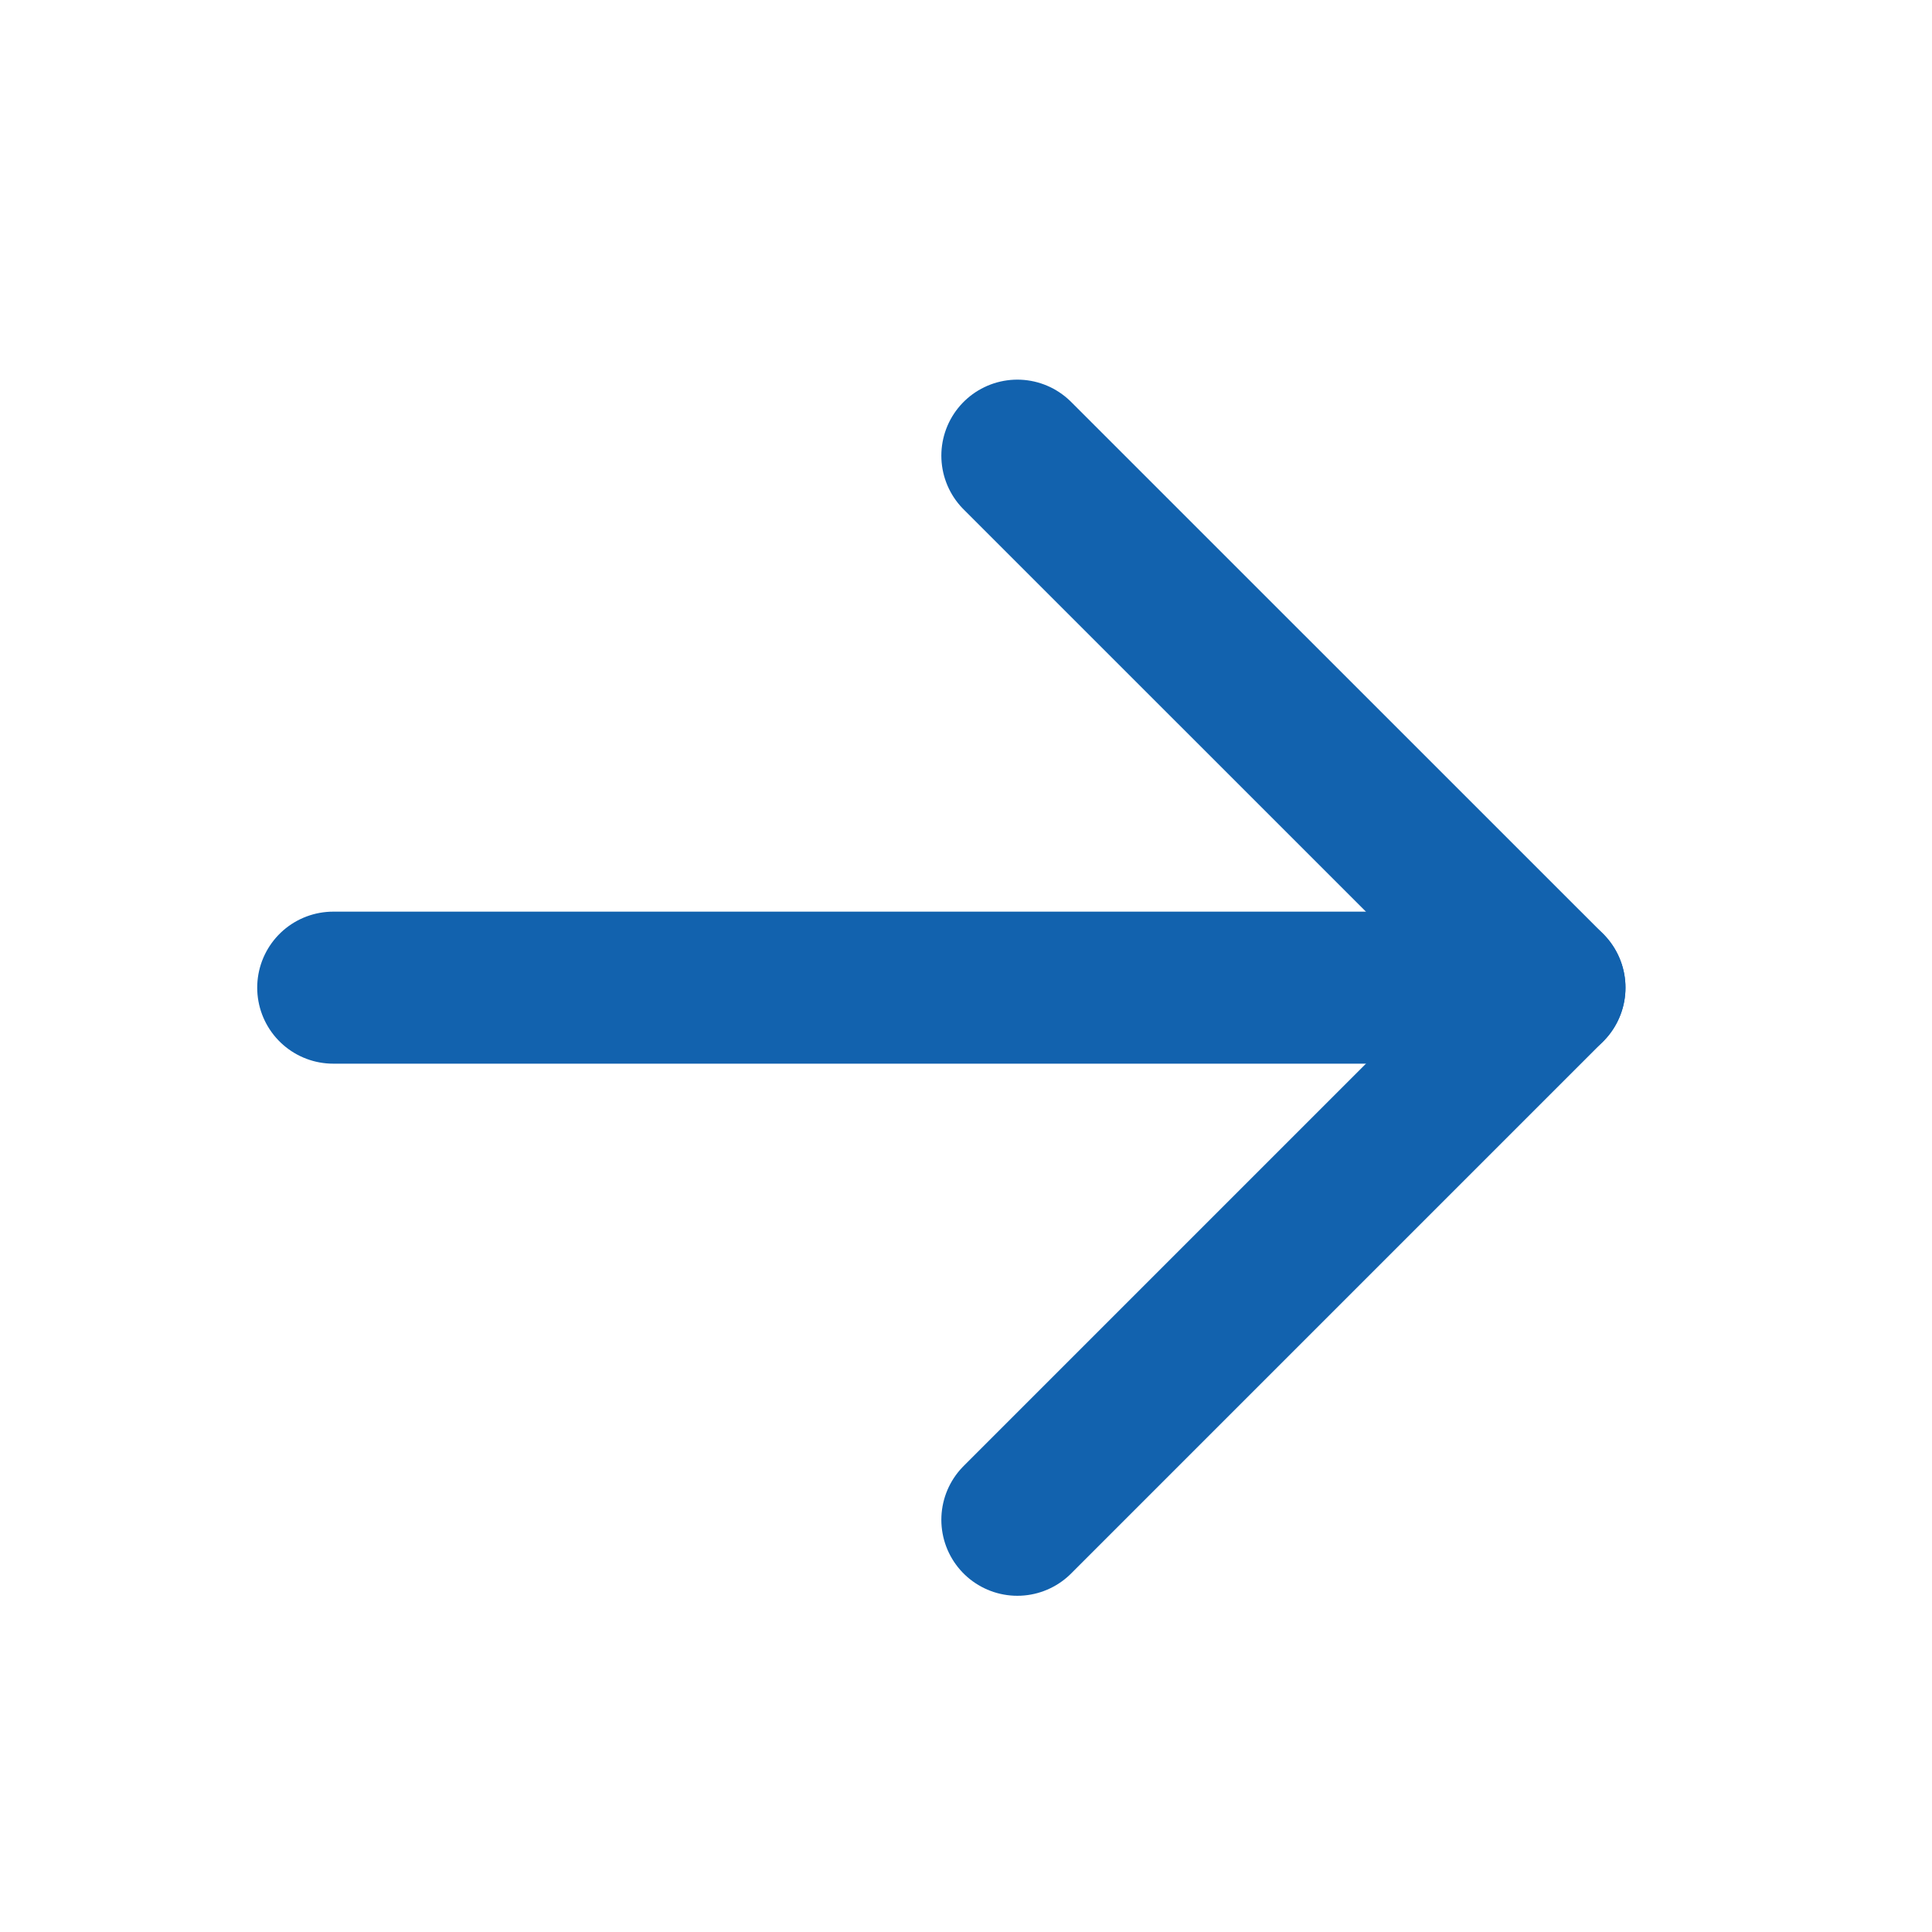
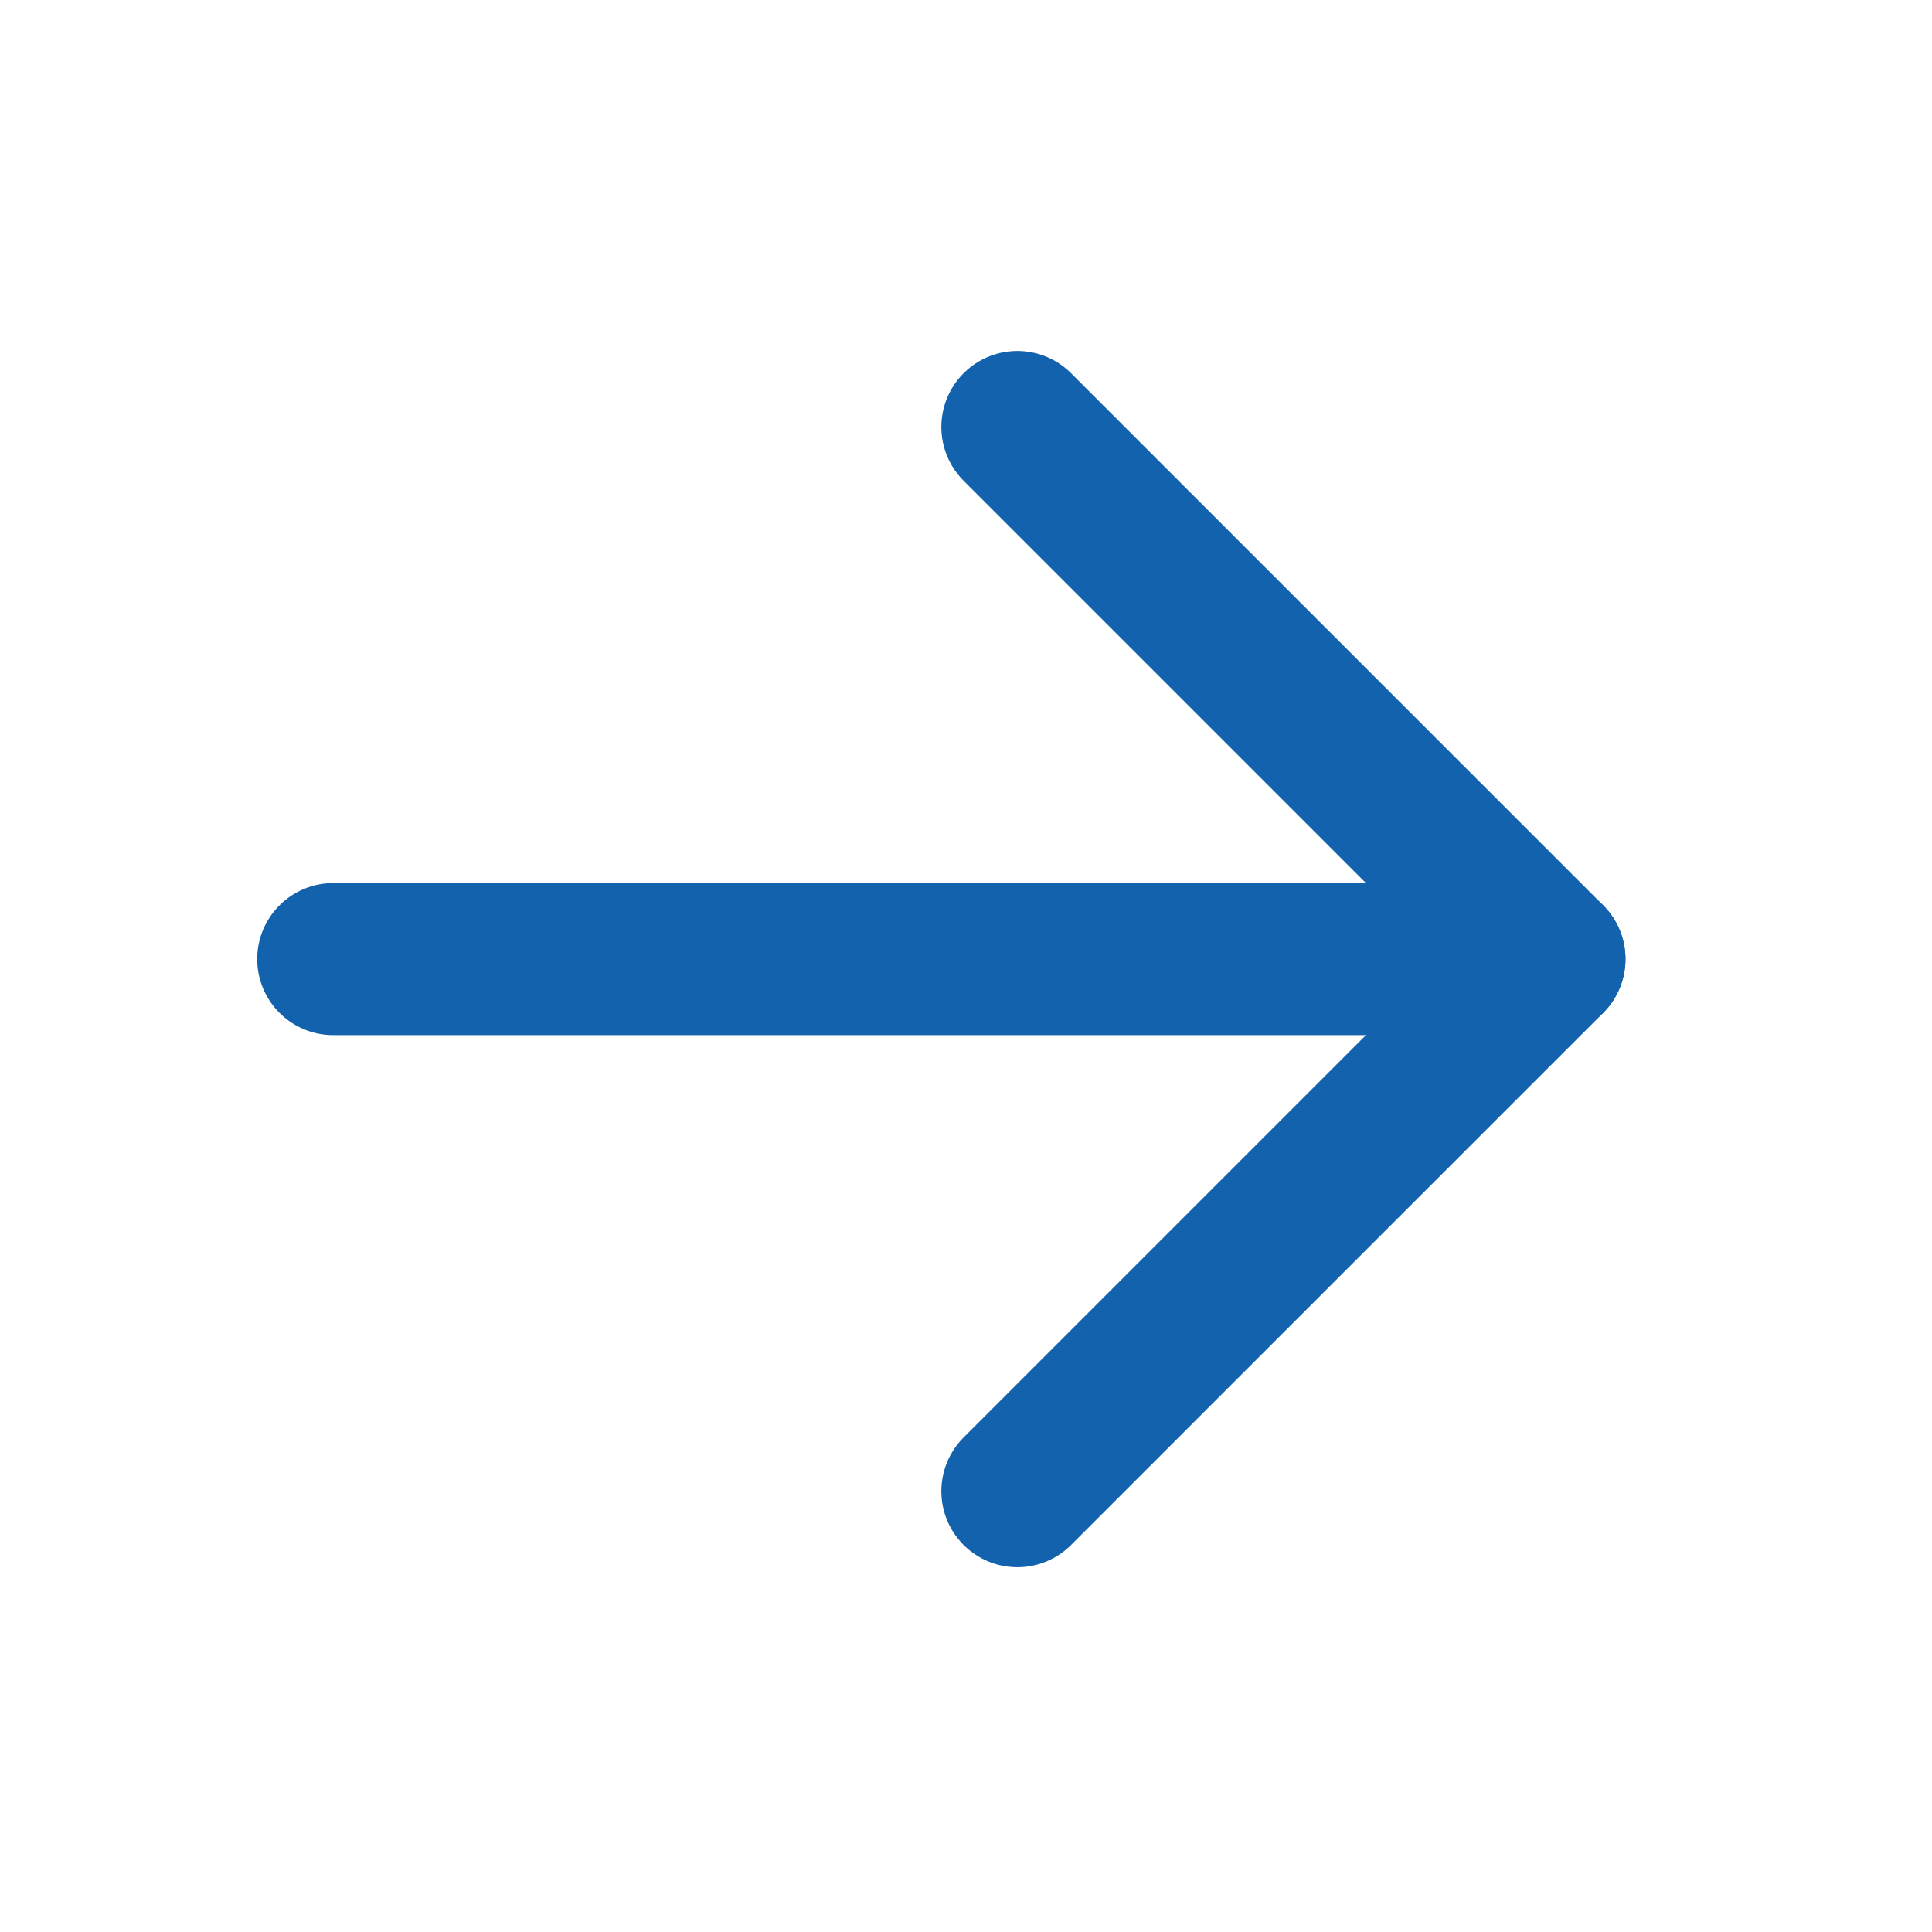
<svg xmlns="http://www.w3.org/2000/svg" width="19" height="19" viewBox="0 0 19 19" fill="none">
-   <path d="M3.277 9.713H15.238" stroke="#1262AE" stroke-width="1.495" stroke-linecap="round" stroke-linejoin="round" />
-   <path d="M10.005 4.481L15.238 9.713L10.005 14.946" stroke="#1262AE" stroke-width="1.495" stroke-linecap="round" stroke-linejoin="round" />
+   <path d="M3.277 9.432H15.238" stroke="#1262AE" stroke-width="1.495" stroke-linecap="round" stroke-linejoin="round" />
+   <path d="M10.005 4.199L15.238 9.432L10.005 14.665" stroke="#1262AE" stroke-width="1.495" stroke-linecap="round" stroke-linejoin="round" />
</svg>
